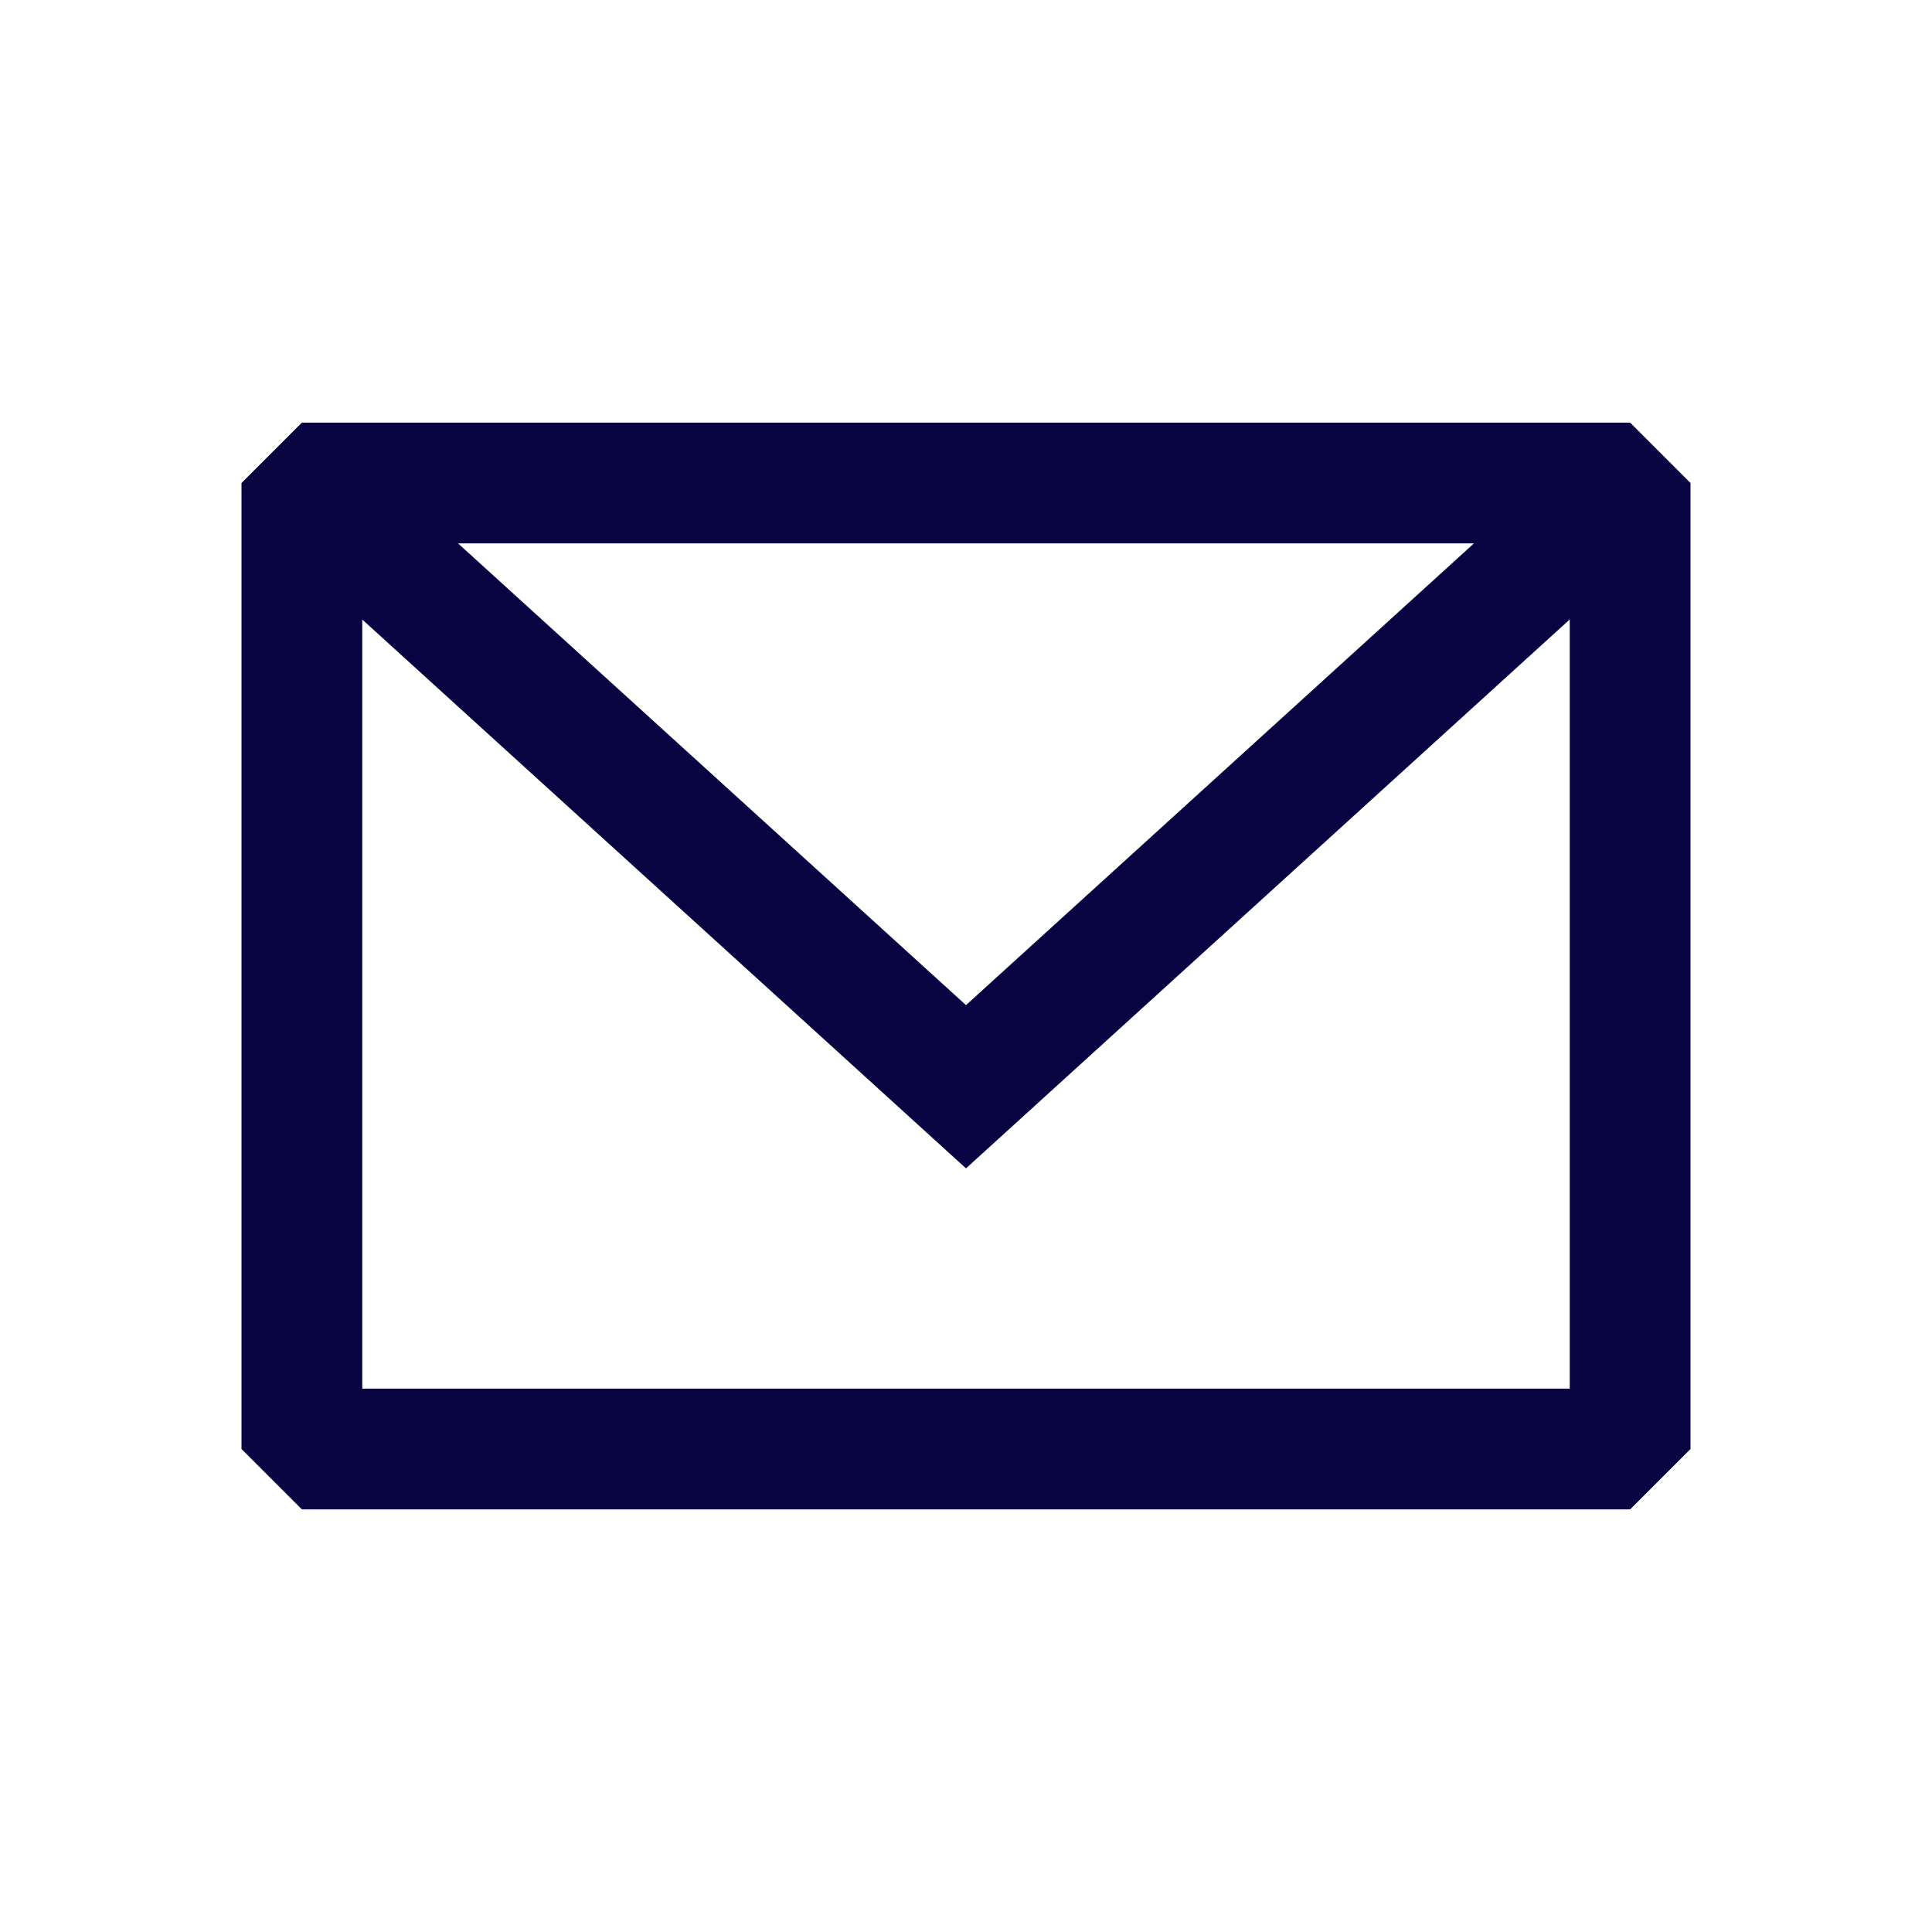
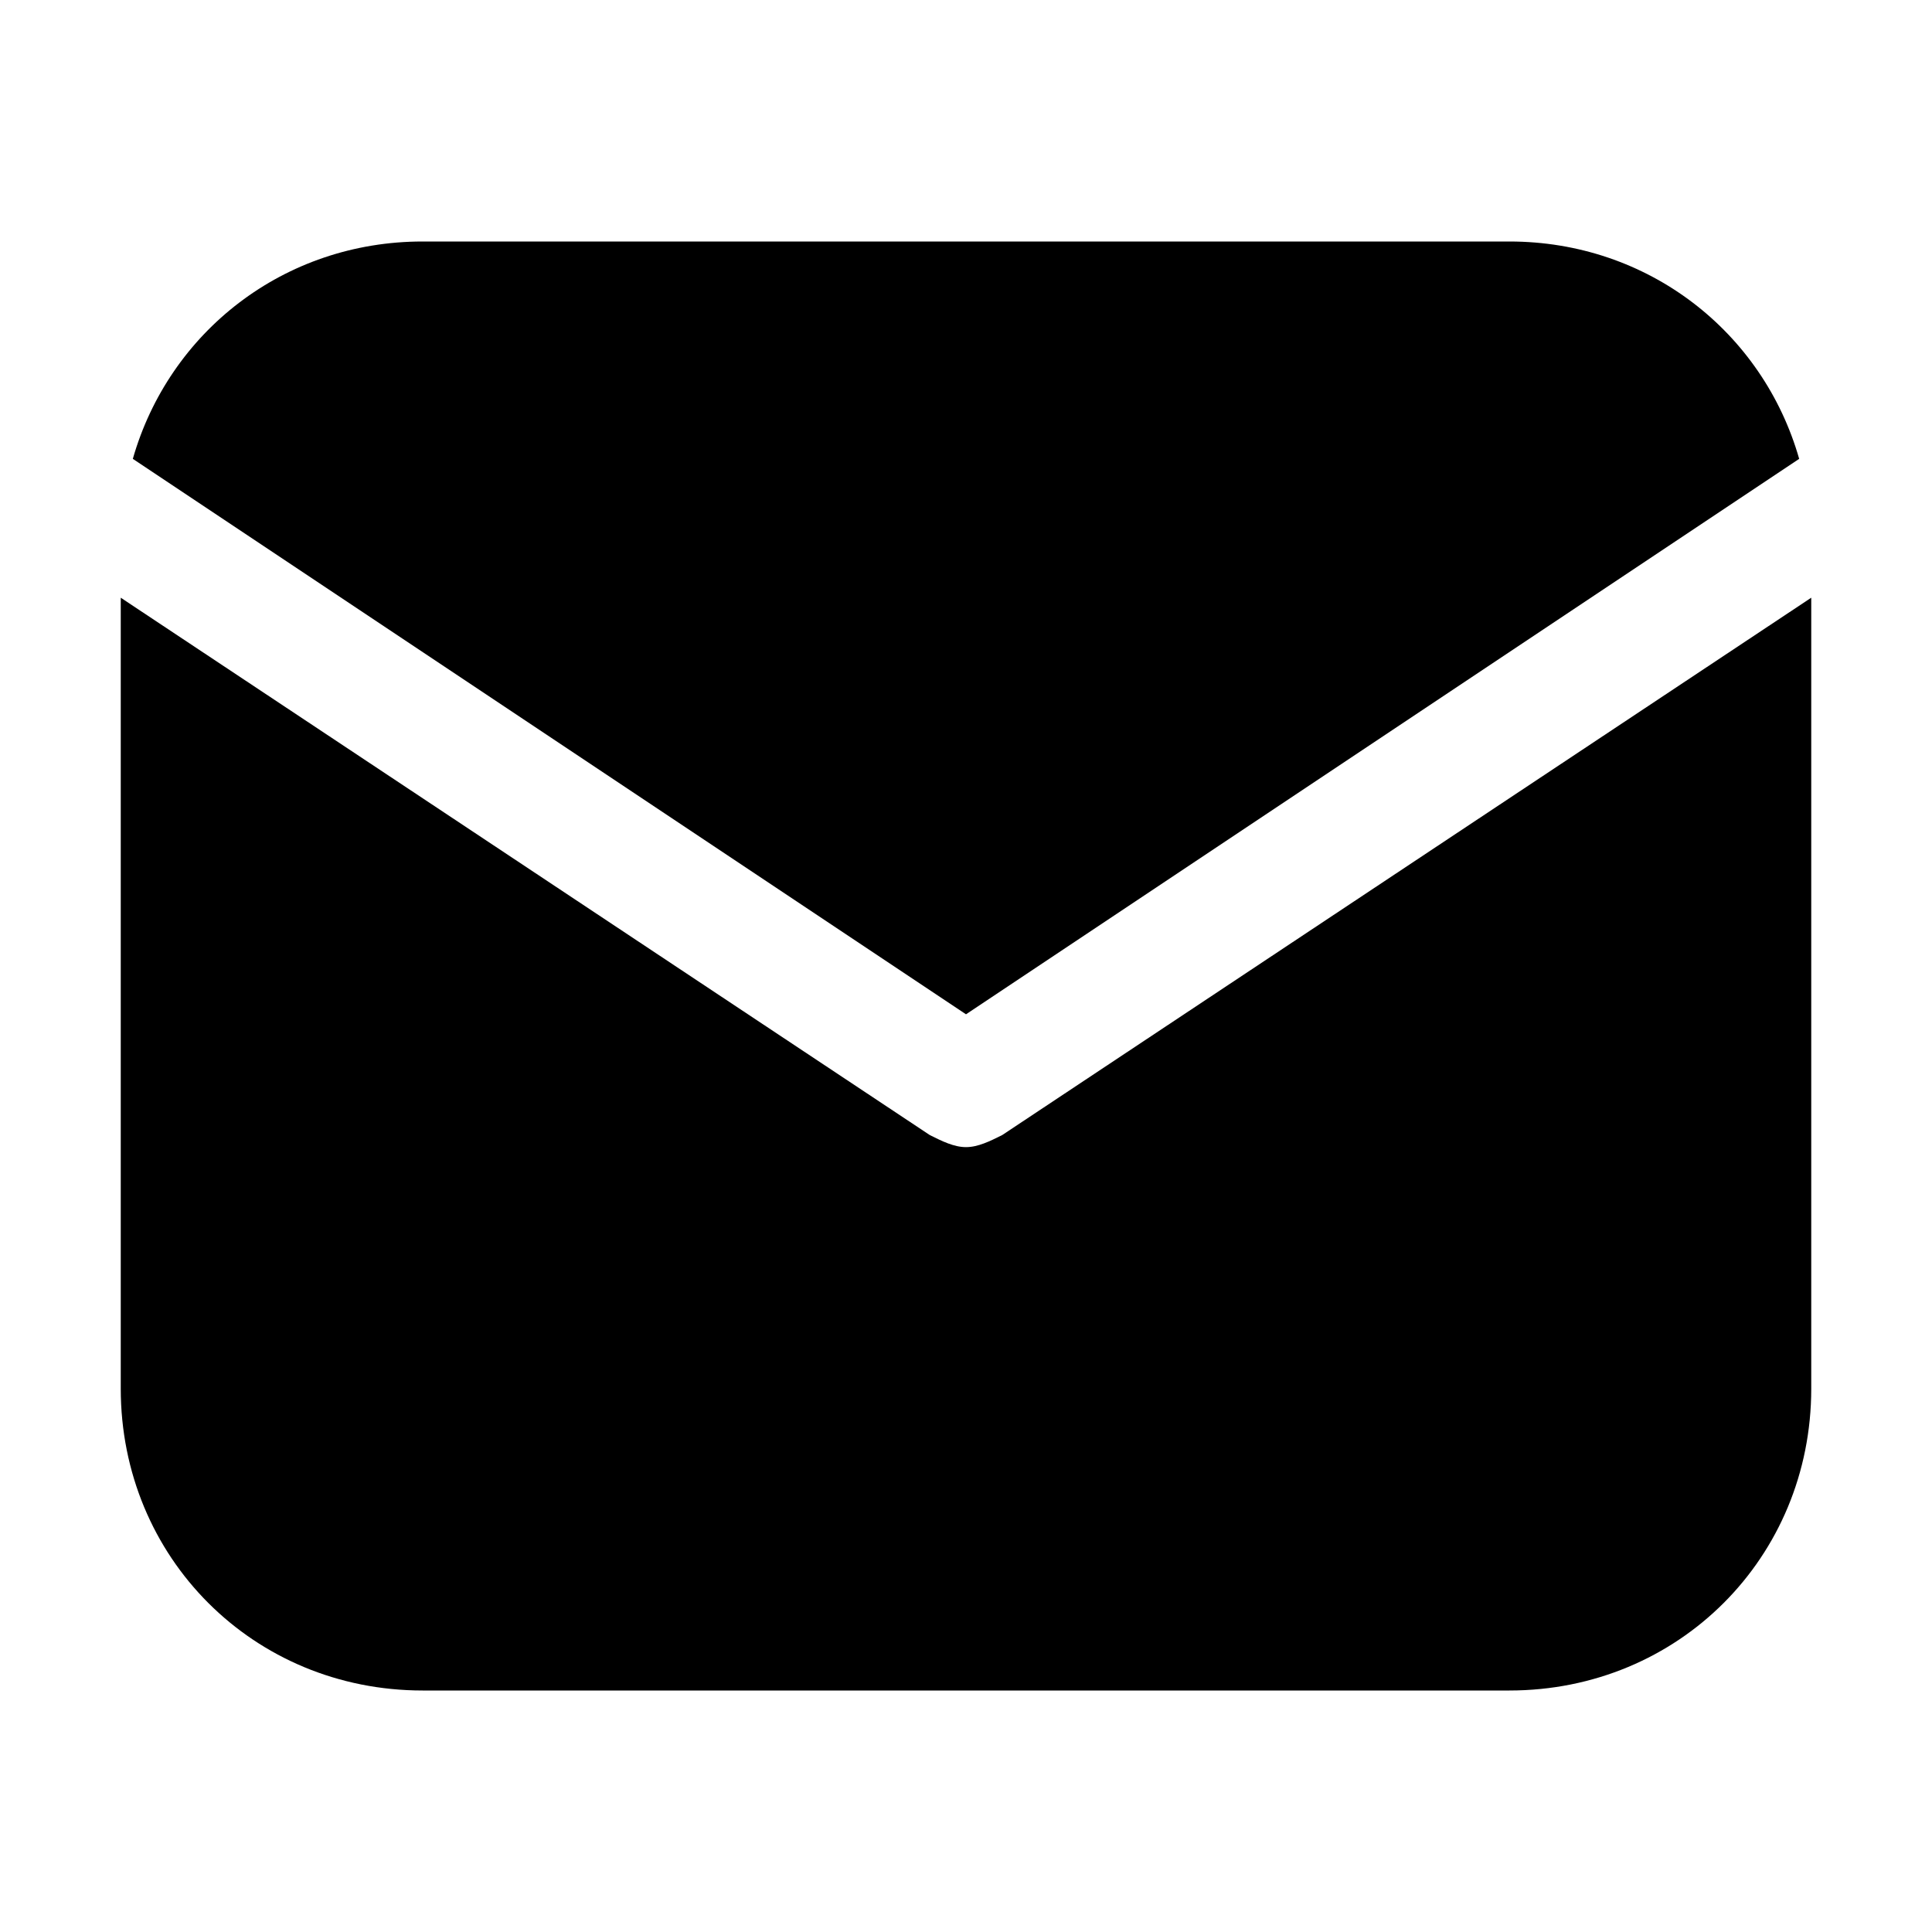
- <svg xmlns="http://www.w3.org/2000/svg" width="800px" height="800px" viewBox="0 0 24 24" fill="none">
-   <path fill-rule="evenodd" clip-rule="evenodd" d="M3.75 5.25L3 6V18L3.75 18.75H20.25L21 18V6L20.25 5.25H3.75ZM4.5 7.696V17.25H19.5V7.695L12 14.514L4.5 7.696ZM18.31 6.75H5.69L12 12.486L18.31 6.75Z" fill="#080341" />
+ <svg xmlns="http://www.w3.org/2000/svg" fill="#000000" height="800px" width="800px" version="1.1" id="Icons" viewBox="0 0 32 32" xml:space="preserve">
+   <g>
+     <g>
+       <path d="M16,16.8l13.8-9.2C29.2,5.5,27.3,4,25,4H7C4.7,4,2.8,5.5,2.2,7.6L16,16.8z" />
+     </g>
+     <g>
+       <path d="M16.6,18.8C16.4,18.9,16.2,19,16,19s-0.4-0.1-0.6-0.2L2,9.9V23c0,2.8,2.2,5,5,5h18c2.8,0,5-2.2,5-5V9.9L16.6,18.8z" />
+     </g>
+   </g>
</svg>
